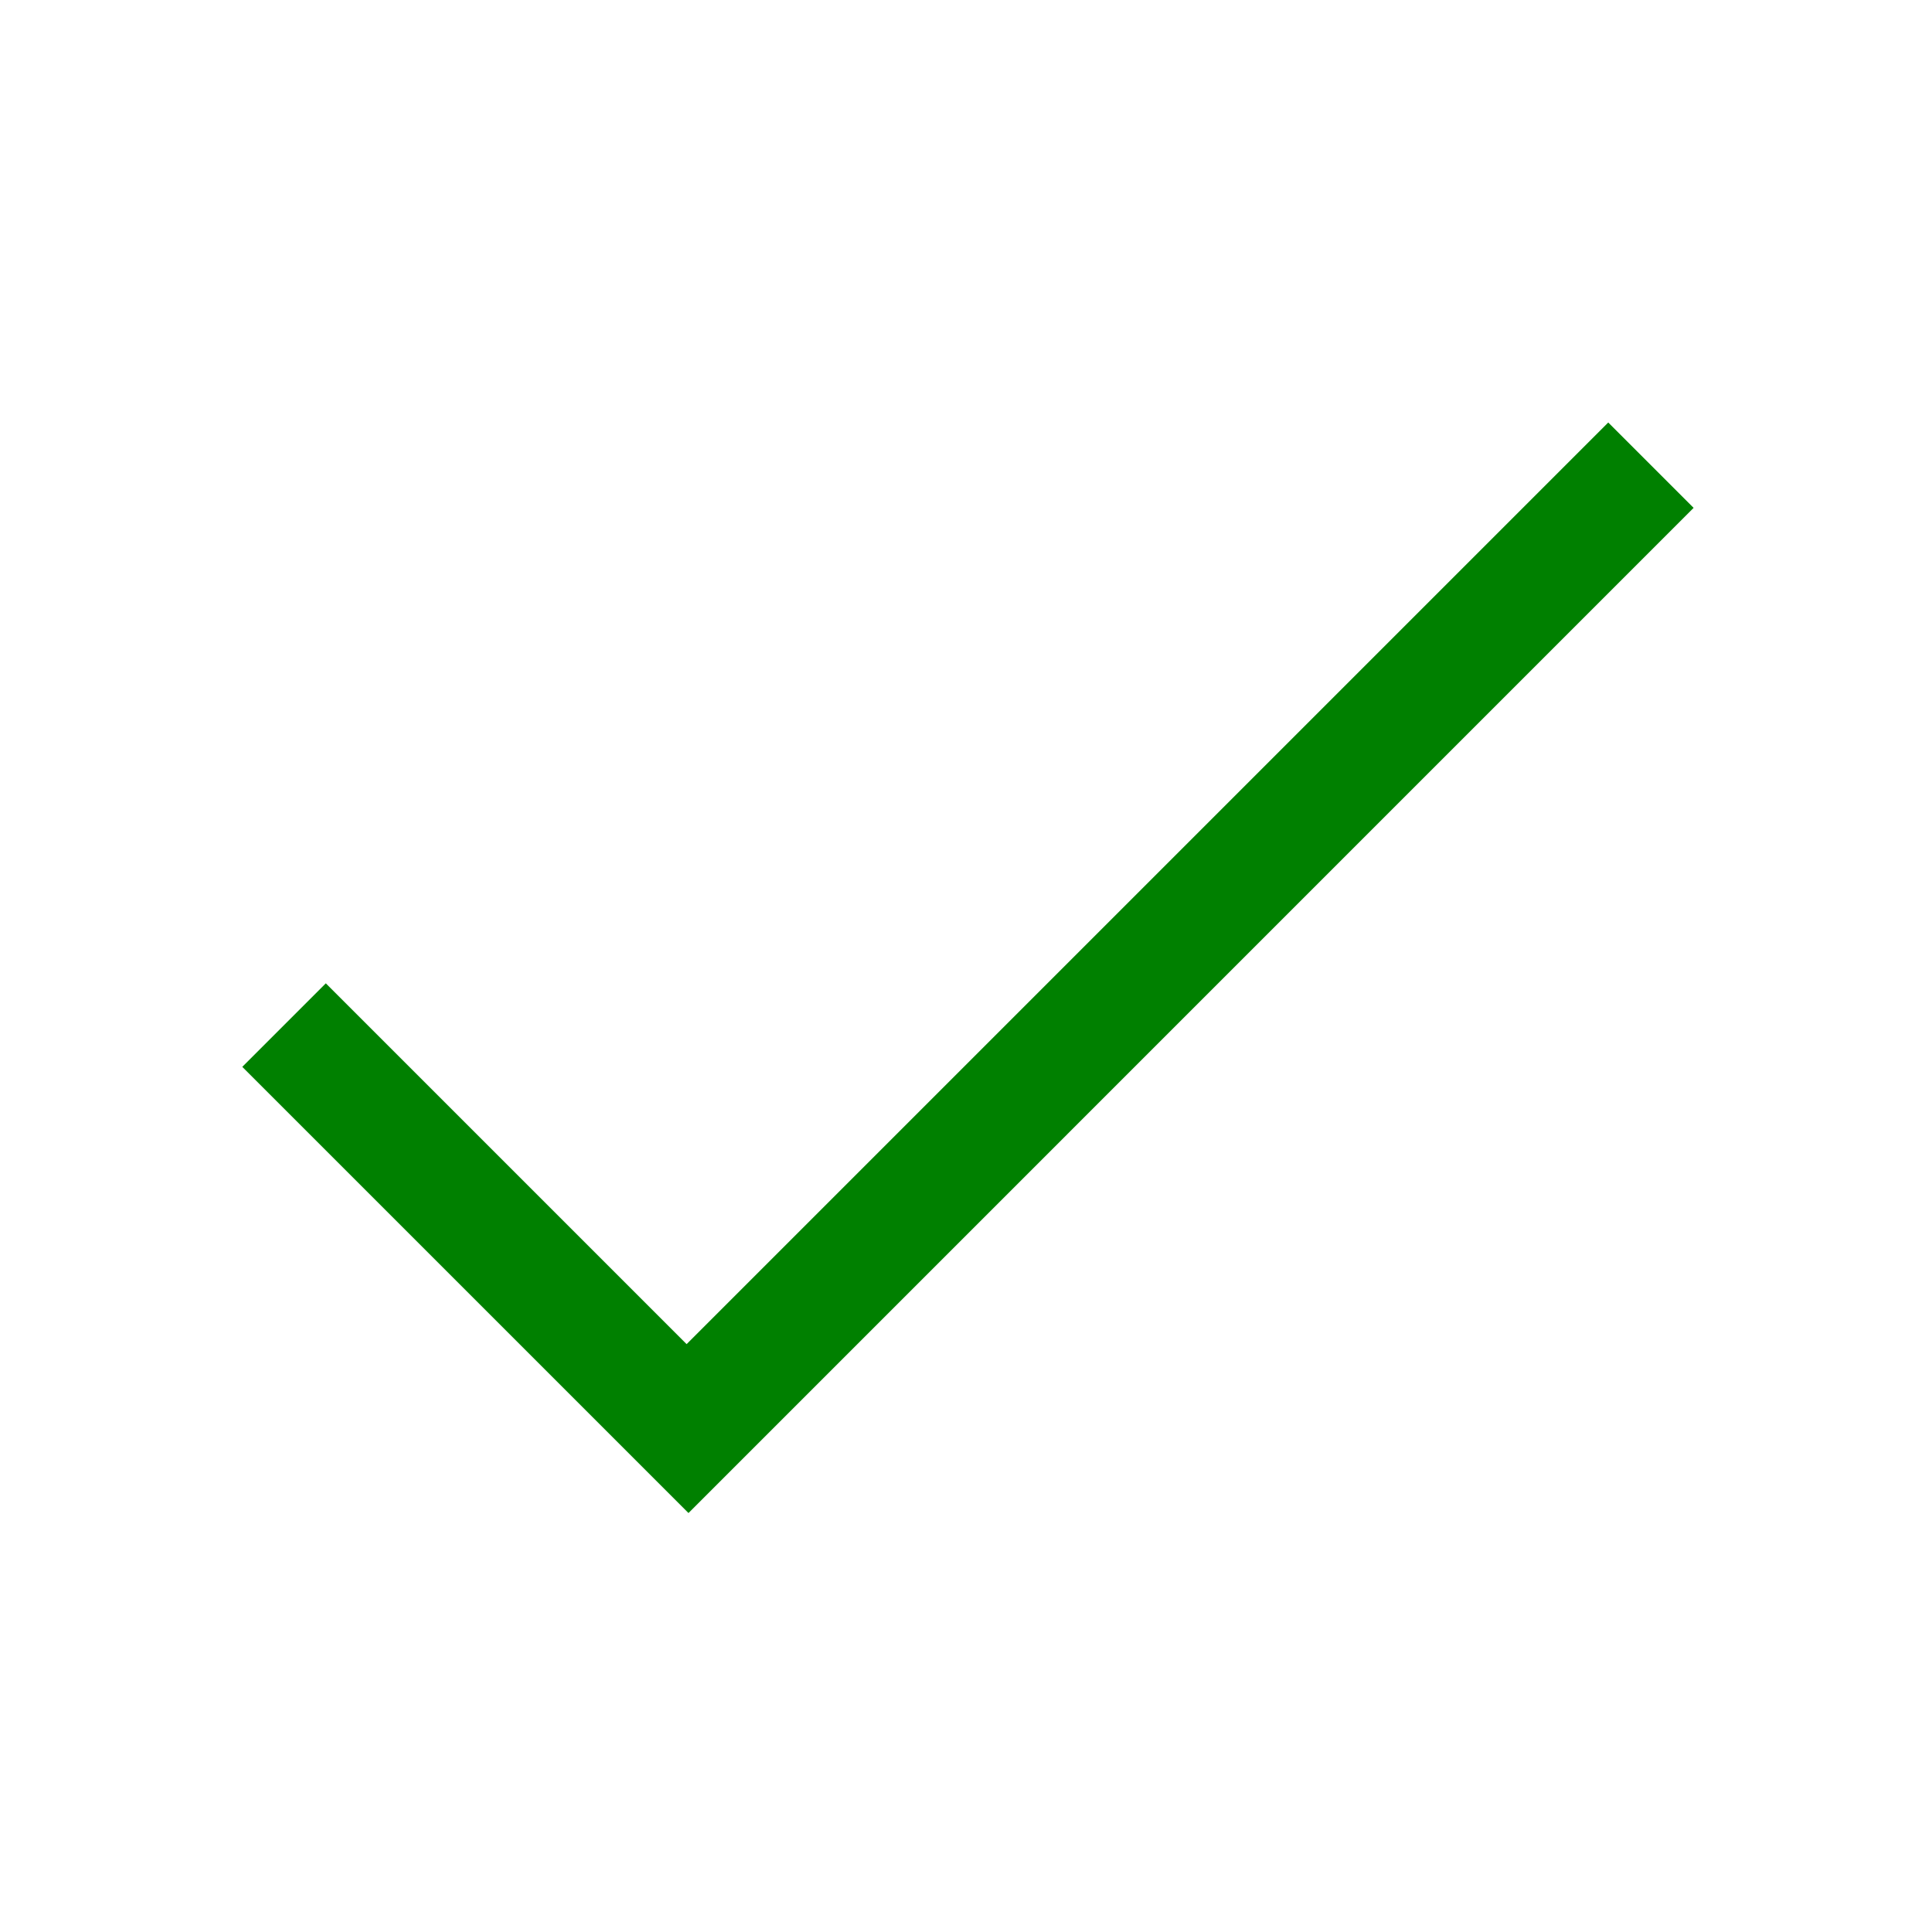
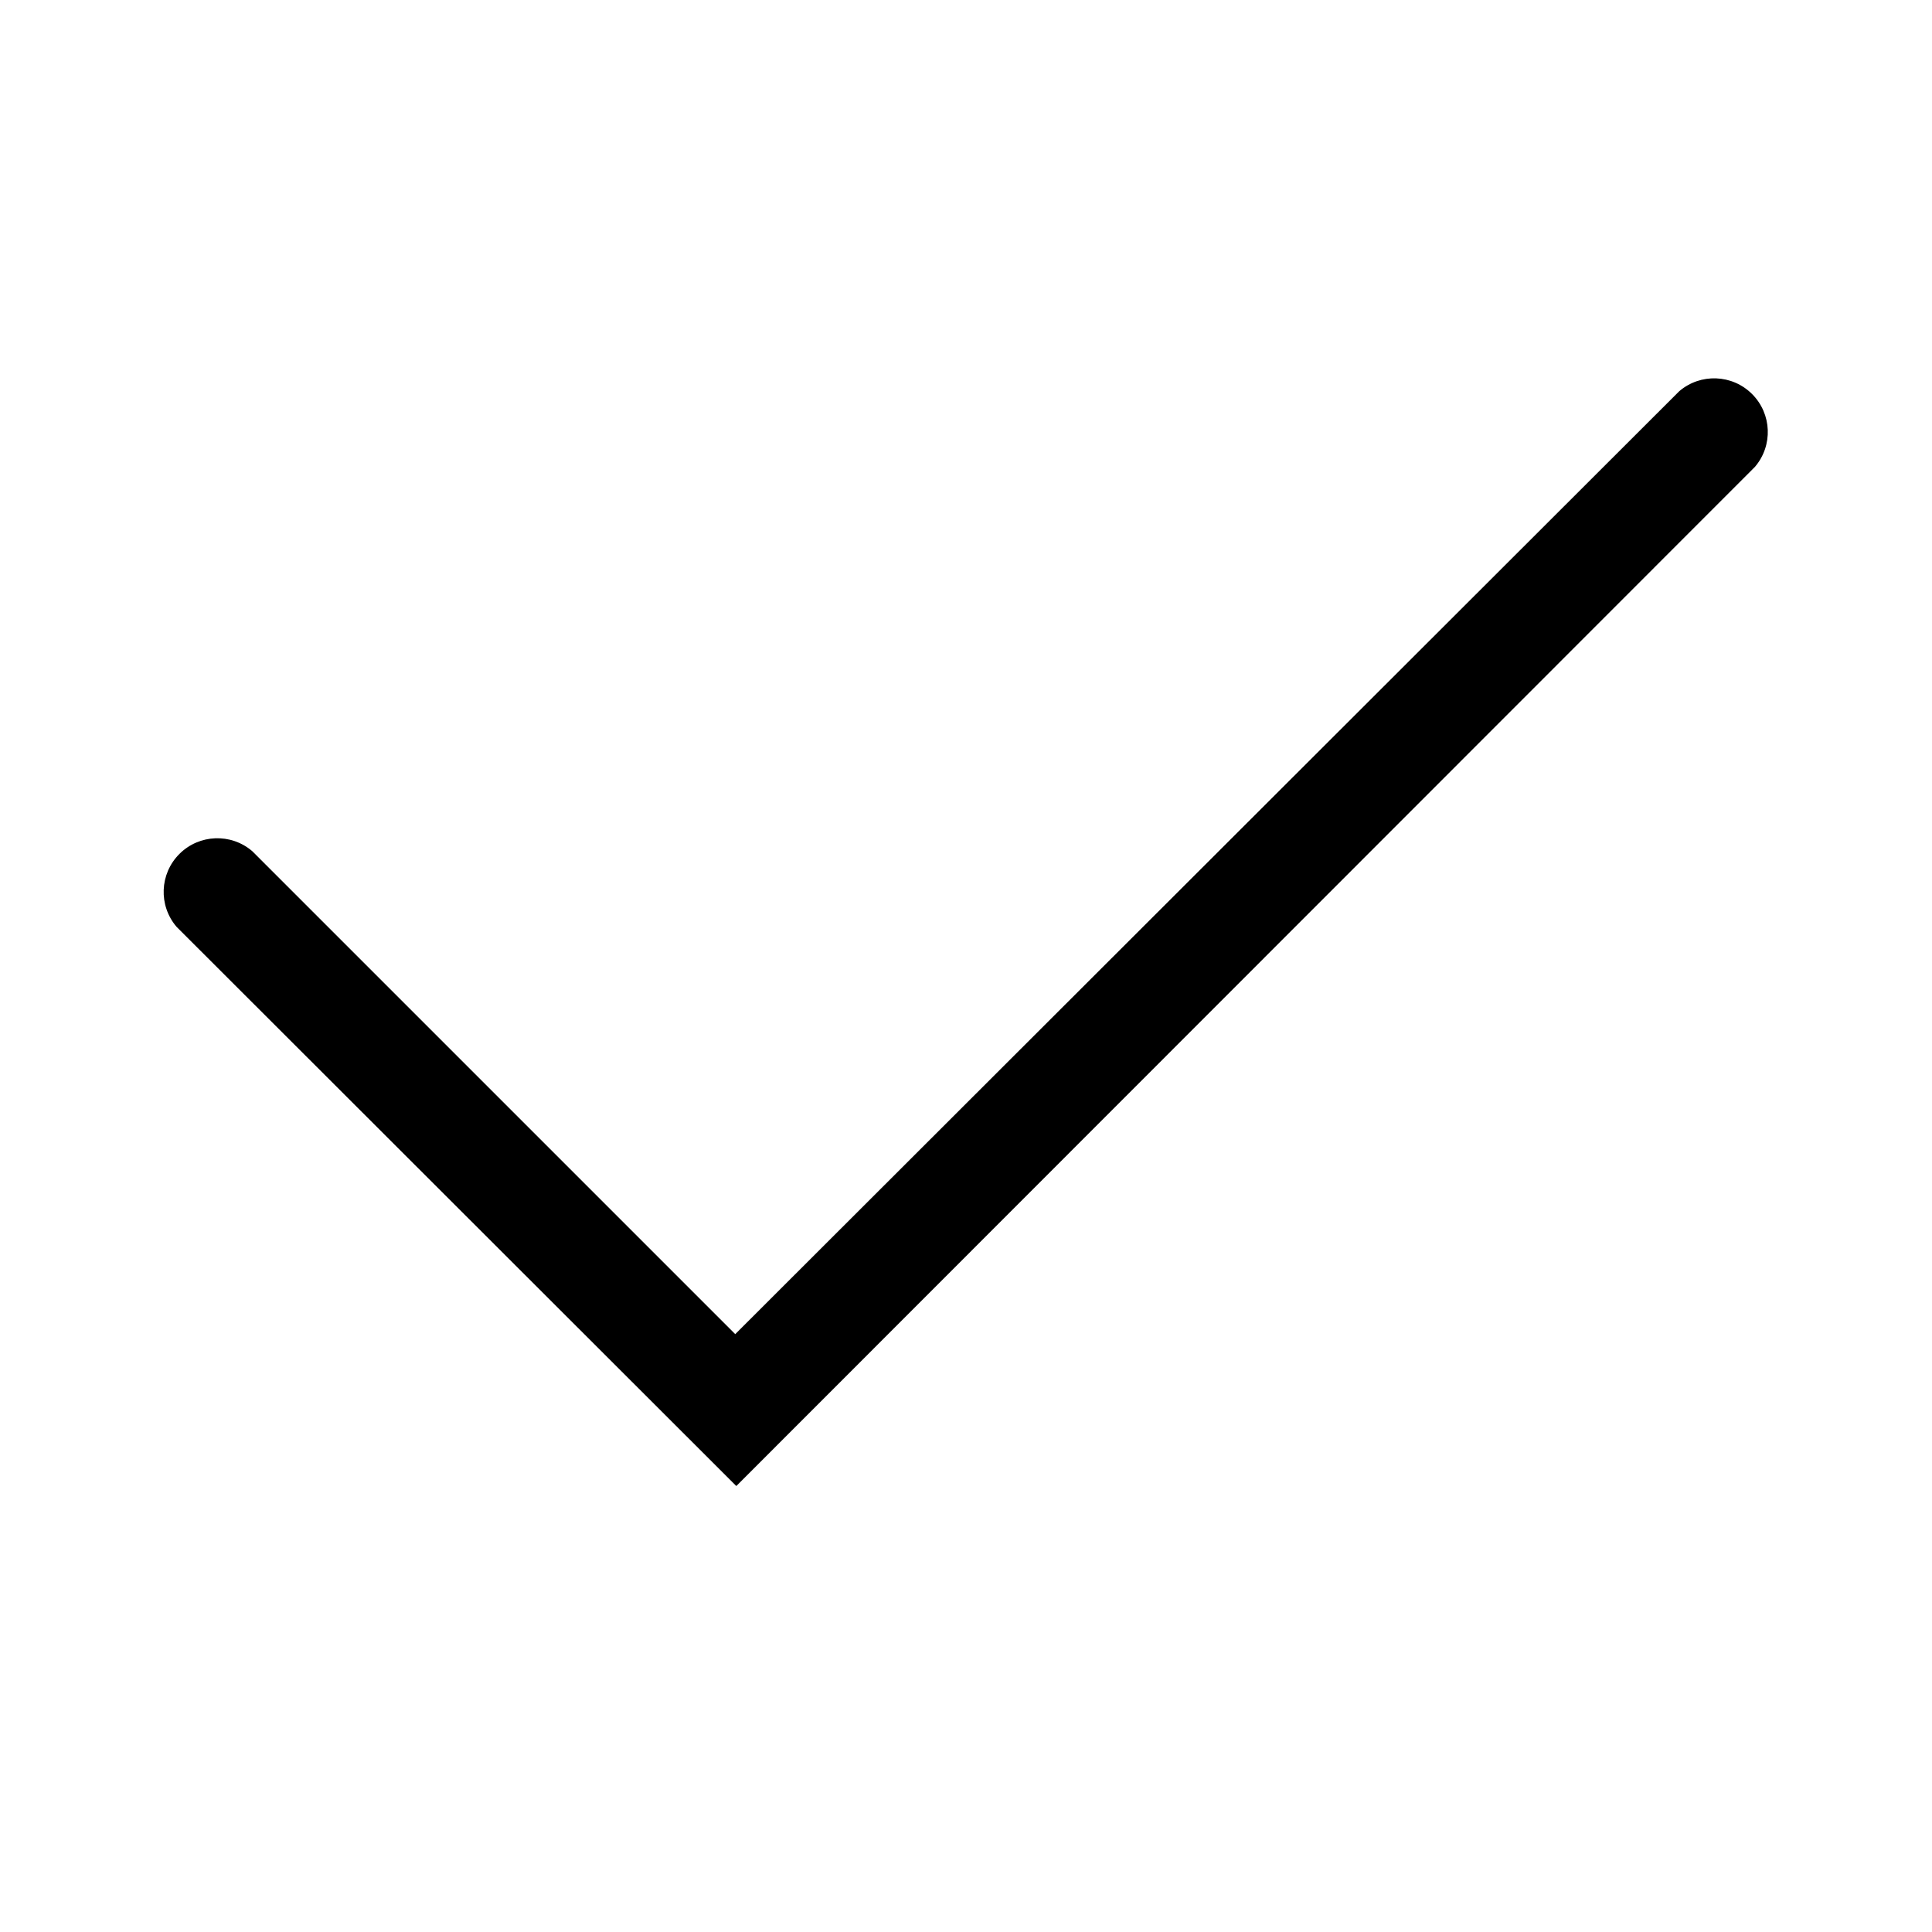
- <svg xmlns="http://www.w3.org/2000/svg" fill="green" width="800px" height="800px" viewBox="0 0 64 64" version="1.1" xml:space="preserve" style="fill-rule:evenodd;clip-rule:evenodd;stroke-linejoin:round;stroke-miterlimit:2;">
-   <rect id="Icons" x="-512" y="-64" width="1280" height="800" style="fill:none;" />
-   <g id="Icons1">
-     <g id="Strike">
- 
- </g>
-     <g id="H1">
- 
- </g>
-     <g id="H2">
- 
- </g>
-     <g id="H3">
- 
- </g>
-     <g id="list-ul">
- 
- </g>
-     <g id="hamburger-1">
- 
- </g>
-     <g id="hamburger-2">
- 
- </g>
-     <g id="list-ol">
- 
- </g>
-     <g id="list-task">
- 
- </g>
-     <g id="trash">
- 
- </g>
-     <g id="vertical-menu">
- 
- </g>
-     <g id="horizontal-menu">
- 
- </g>
-     <g id="sidebar-2">
- 
- </g>
-     <g id="Pen">
- 
- </g>
-     <g id="Pen1">
- 
- </g>
-     <g id="clock">
- 
- </g>
-     <g id="external-link">
- 
- </g>
-     <g id="hr">
- 
- </g>
-     <path id="success" d="M56.103,16.824l-33.296,33.297l-14.781,-14.78l2.767,-2.767l11.952,11.952l30.53,-30.53c0.943,0.943 1.886,1.886 2.828,2.828Z" style="fill-rule:nonzero;" />
-     <g id="info">
- 
- </g>
-     <g id="warning">
- 
- </g>
-     <g id="plus-circle">
- 
- </g>
-     <g id="minus-circle">
- 
- </g>
-     <g id="vue">
- 
- </g>
-     <g id="cog">
- 
- </g>
-     <g id="logo">
- 
- </g>
-     <g id="radio-check">
- 
- </g>
-     <g id="eye-slash">
- 
- </g>
-     <g id="eye">
- 
- </g>
-     <g id="toggle-off">
- 
- </g>
-     <g id="shredder">
- 
- </g>
-     <g id="spinner--loading--dots-">
- 
- </g>
-     <g id="react">
- 
- </g>
-     <g id="check-selected">
- 
- </g>
-     <g id="turn-off">
- 
- </g>
-     <g id="code-block">
- 
- </g>
-     <g id="user">
- 
- </g>
-     <g id="coffee-bean">
- 
- </g>
-     <g id="coffee-beans">
-       <g id="coffee-bean1">
- 
- </g>
-     </g>
-     <g id="coffee-bean-filled">
- 
- </g>
-     <g id="coffee-beans-filled">
-       <g id="coffee-bean2">
- </g>
-     </g>
-     <g id="clipboard">
- </g>
-     <g id="clipboard-paste">
- </g>
-     <g id="clipboard-copy">
- </g>
-     <g id="Layer1">
- </g>
-   </g>
+ <svg xmlns="http://www.w3.org/2000/svg" fill="#000000" width="800px" height="800px" viewBox="0 0 36 36" version="1.1" preserveAspectRatio="xMidYMid meet">
+   <path class="clr-i-outline clr-i-outline-path-1" d="M13.72,27.69,3.29,17.27a1,1,0,0,1,1.41-1.41l9,9L31.29,7.29a1,1,0,0,1,1.41,1.41Z" />
</svg>
